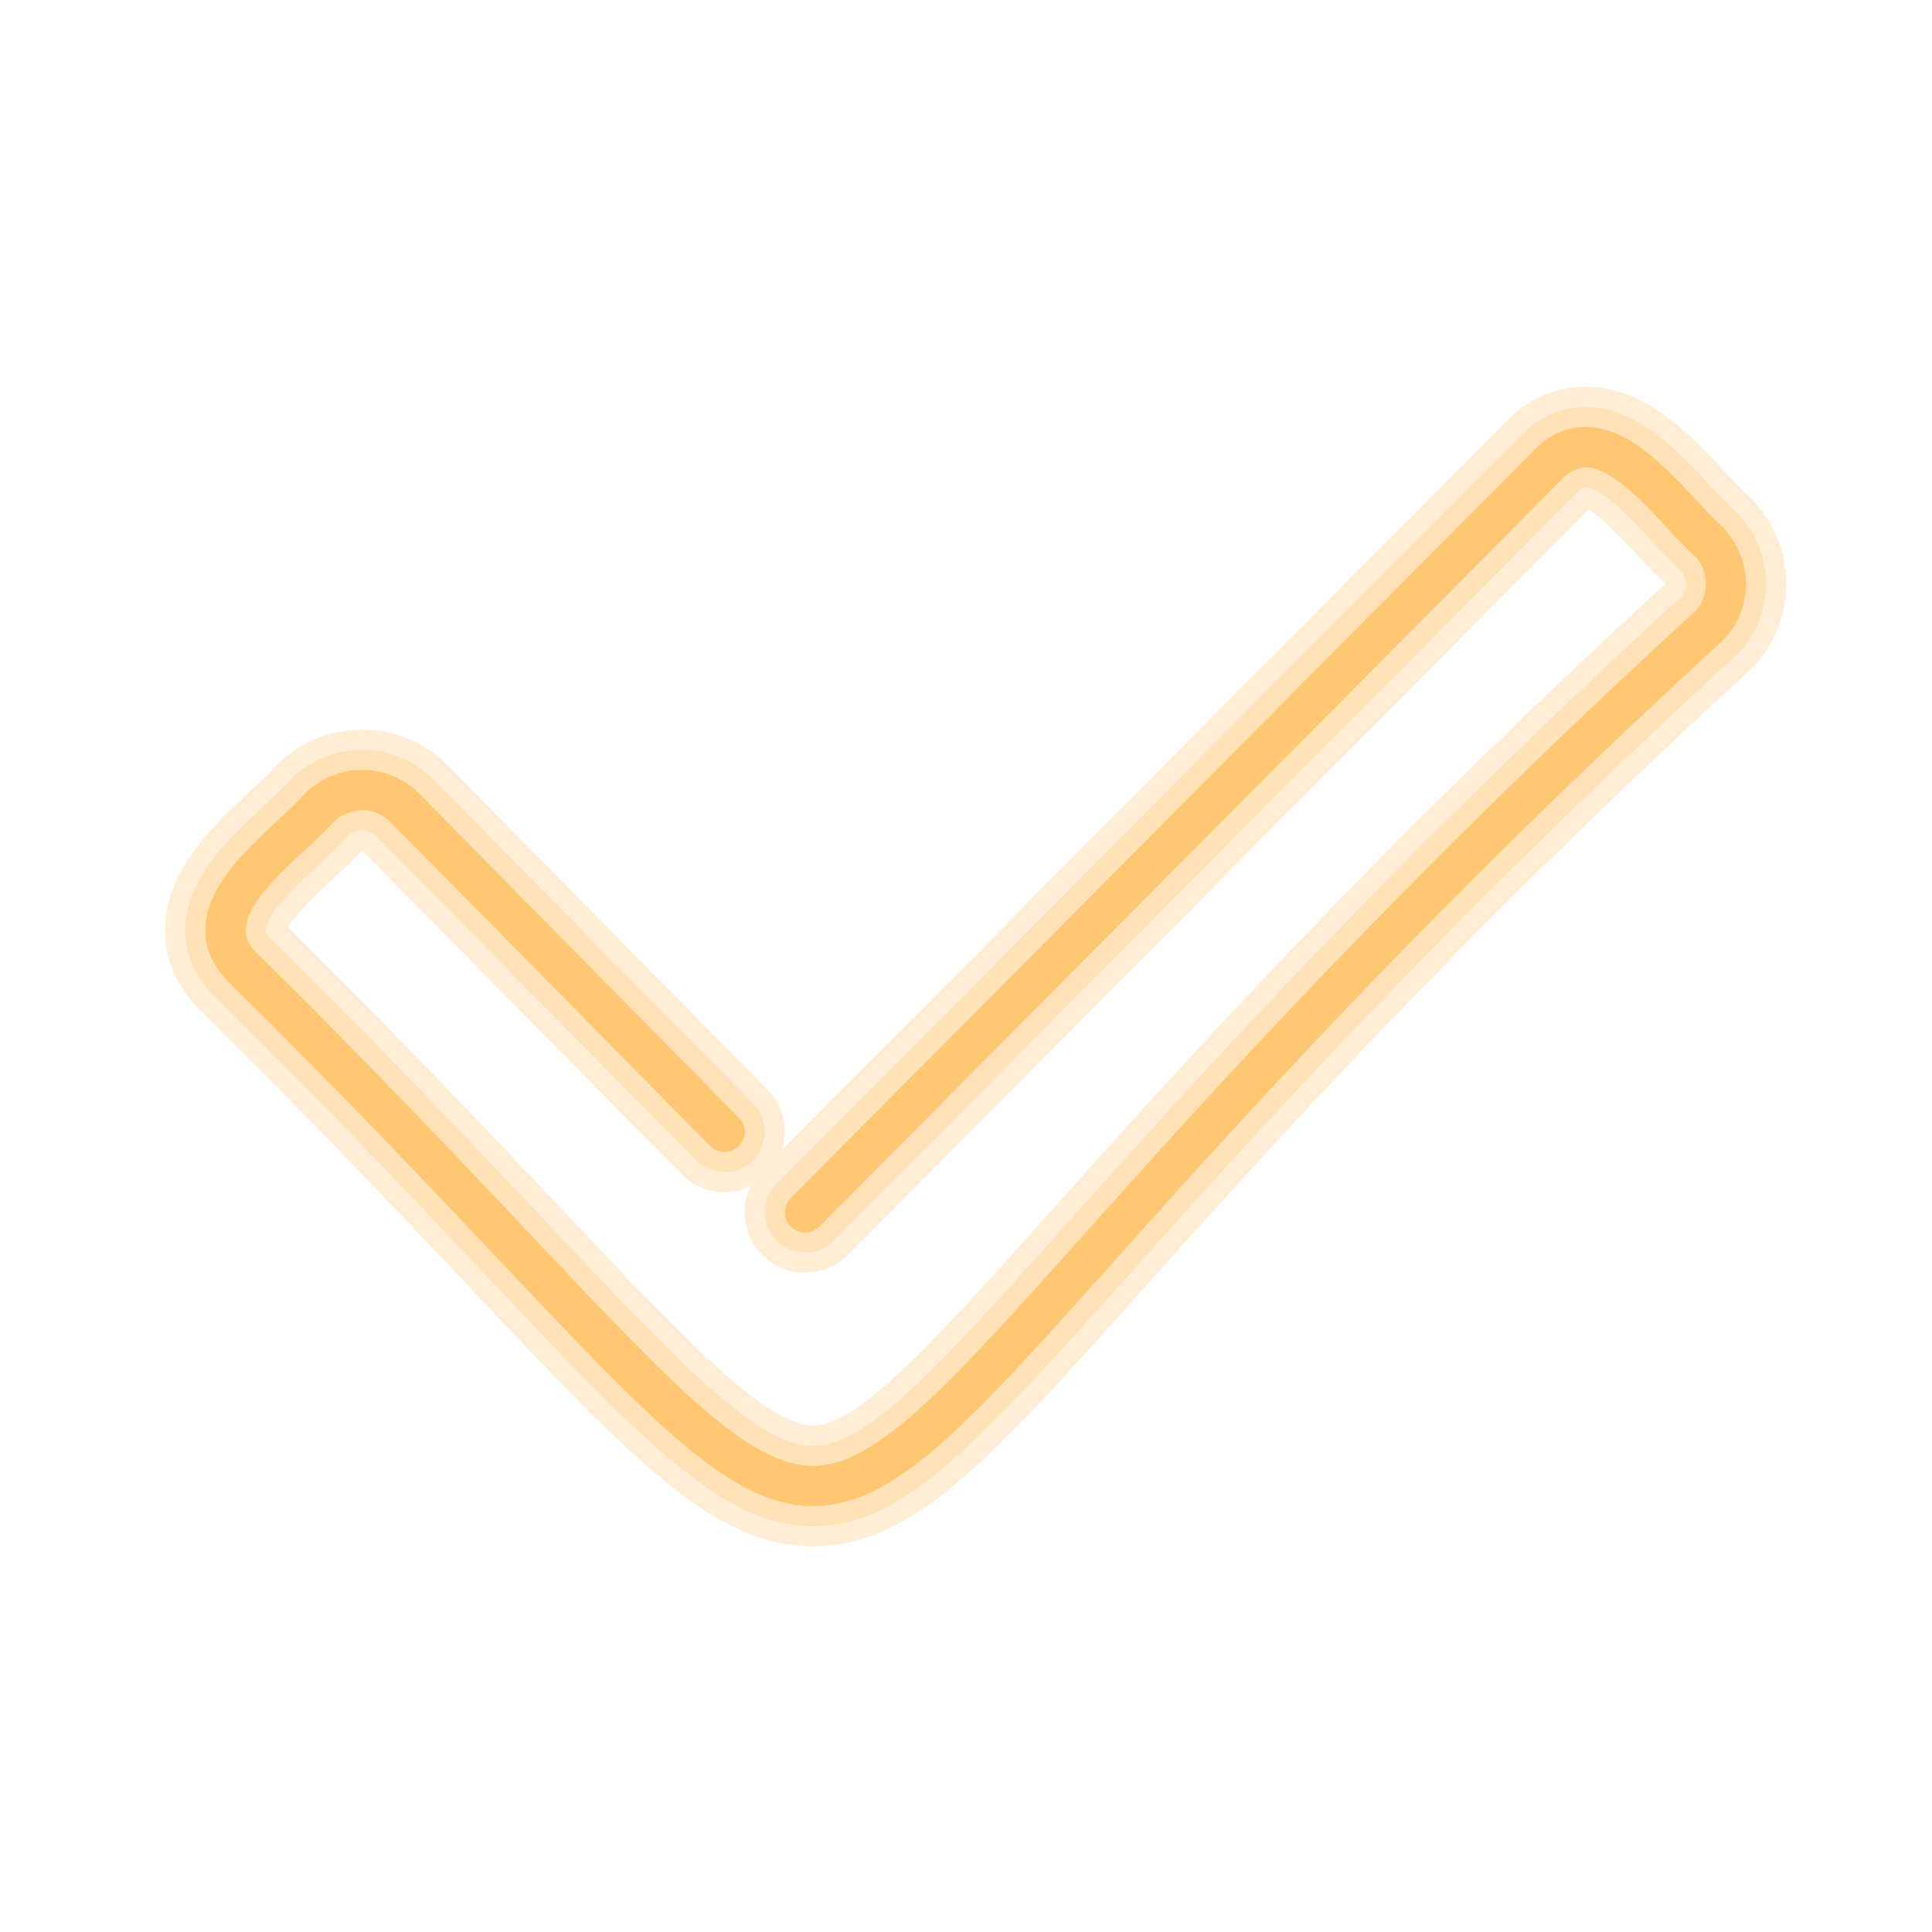
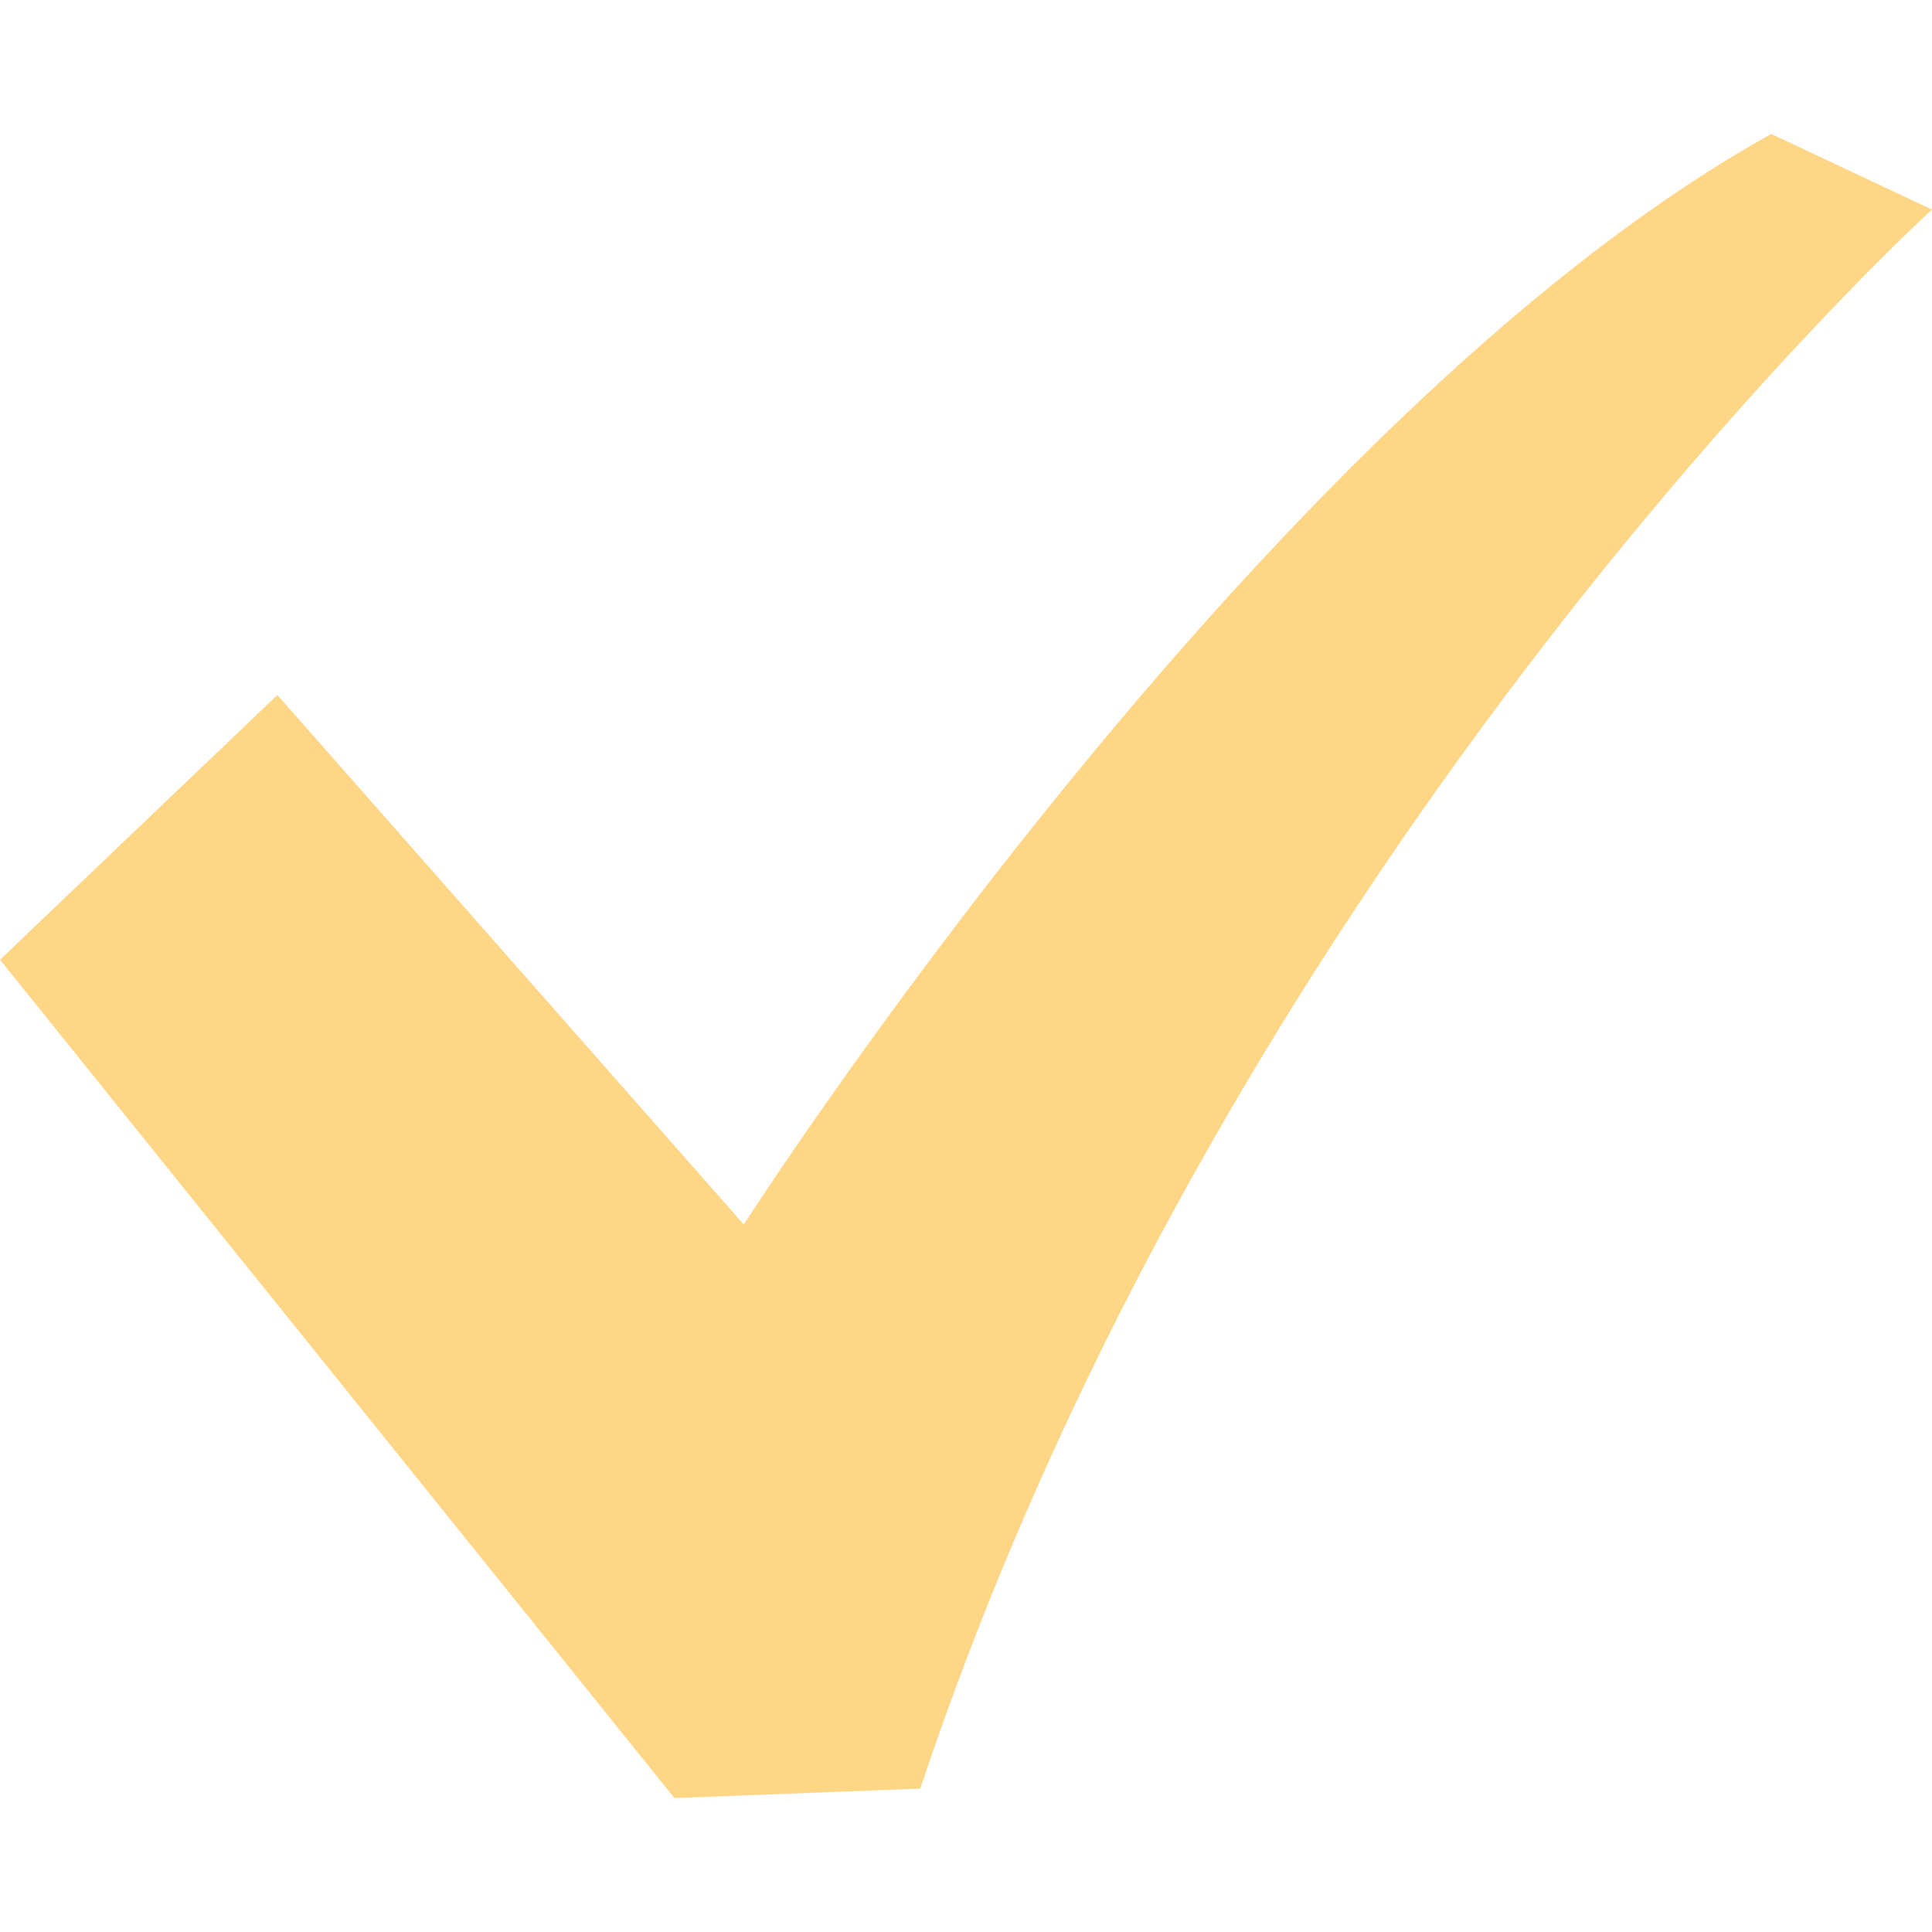
- <svg xmlns="http://www.w3.org/2000/svg" viewBox="0,0,256,256" width="96px" height="96px" fill-rule="nonzero">
-   <g transform="">
-     <g fill="#ffc771" fill-rule="nonzero" stroke="none" stroke-width="1" stroke-linecap="butt" stroke-linejoin="miter" stroke-miterlimit="10" stroke-dasharray="" stroke-dashoffset="0" font-family="none" font-weight="none" font-size="none" text-anchor="none" style="mix-blend-mode: normal">
-       <g transform="scale(2.66667,2.66667)">
-         <path d="M40.394,76.836c-4.907,0 -8.948,-4.28 -16.94,-12.742c-3.511,-3.717 -7.88,-8.344 -13.455,-13.835c-1.501,-1.448 -1.808,-3.023 -1.797,-4.085c0.03,-2.971 2.475,-5.238 4.261,-6.894c0.442,-0.41 0.899,-0.833 1.126,-1.099c0.05,-0.058 0.102,-0.113 0.155,-0.167c1.133,-1.134 2.639,-1.758 4.242,-1.758c0.007,0 0.013,0 0.02,0c1.61,0.005 3.119,0.639 4.25,1.785l15.88,16.095c0.803,0.813 1.045,1.97 0.732,2.991l35.883,-36.107c1.418,-1.494 2.98,-1.813 4.064,-1.804c2.986,0.018 5.27,2.48 6.937,4.278c0.407,0.438 0.828,0.893 1.092,1.12c0.056,0.048 0.109,0.098 0.162,0.15c2.333,2.333 2.339,6.134 0.012,8.474c-0.032,0.033 -0.065,0.064 -0.1,0.096c-14.61,13.393 -23.918,23.793 -30.076,30.676c-7.602,8.495 -11.418,12.759 -16.334,12.825c-0.038,0 -0.076,0.001 -0.114,0.001zM14.302,46.075c5.618,5.539 9.994,10.172 13.514,13.899c6.172,6.536 10.258,10.861 12.586,10.861c0.008,0 0.017,0 0.025,0c2.283,-0.031 6.126,-4.326 11.944,-10.827c6.223,-6.954 15.619,-17.454 30.386,-31.001c-0.46,-0.417 -0.92,-0.913 -1.403,-1.434c-0.585,-0.631 -1.728,-1.863 -2.415,-2.256l-36.81,37.041c-1.168,1.175 -3.067,1.181 -4.243,0.013c-0.928,-0.922 -1.127,-2.301 -0.594,-3.419c-1.121,0.533 -2.504,0.333 -3.427,-0.602l-15.875,-16.09c-0.421,0.466 -0.922,0.931 -1.448,1.419c-0.627,0.581 -1.85,1.716 -2.24,2.396zM79.136,25.124v0z" opacity="0.3" />
-         <path d="M40.397,75.836c-4.479,0 -8.42,-4.173 -16.216,-12.429c-3.517,-3.723 -7.893,-8.357 -13.48,-13.861c-1.252,-1.208 -1.508,-2.497 -1.499,-3.363c0.025,-2.54 2.196,-4.553 3.94,-6.17c0.484,-0.449 0.941,-0.872 1.206,-1.181c0.033,-0.039 0.067,-0.076 0.104,-0.111c0.945,-0.945 2.199,-1.465 3.535,-1.465c0.006,0 0.011,0 0.017,0c1.341,0.004 2.6,0.532 3.542,1.487l15.879,16.095c0.776,0.787 0.767,2.053 -0.019,2.829c-0.787,0.774 -2.053,0.767 -2.829,-0.019l-15.88,-16.095c-0.255,-0.259 -0.55,-0.264 -0.71,-0.297c-0.149,0 -0.425,0.035 -0.67,0.258c-0.404,0.458 -0.915,0.932 -1.455,1.432c-0.927,0.859 -2.652,2.459 -2.66,3.277c-0.001,0.146 0.158,0.33 0.292,0.459c5.653,5.569 10.057,10.232 13.596,13.979c6.795,7.196 10.553,11.174 13.313,11.174c0.013,0 0.026,0 0.039,0c2.722,-0.037 6.257,-3.987 12.675,-11.16c6.225,-6.956 15.631,-17.468 30.423,-31.029c0.312,-0.316 0.32,-0.922 -0.035,-1.313c-0.452,-0.4 -0.922,-0.906 -1.417,-1.441c-0.867,-0.935 -2.479,-2.673 -3.301,-2.678h-0.001c-0.144,0 -0.327,0.161 -0.456,0.296l-36.912,37.142c-0.778,0.784 -2.044,0.788 -2.828,0.009c-0.784,-0.778 -0.788,-2.045 -0.009,-2.828l36.879,-37.108c1.176,-1.239 2.455,-1.509 3.324,-1.509c0.008,0 0.017,0 0.024,0c2.553,0.015 4.581,2.201 6.21,3.958c0.445,0.48 0.866,0.933 1.171,1.197c0.037,0.032 0.073,0.065 0.108,0.1c1.944,1.944 1.949,5.111 0.01,7.061c-14.712,13.491 -24.04,23.915 -30.211,30.812c-7.407,8.277 -11.125,12.432 -15.603,12.492c-0.031,-0.001 -0.064,0 -0.096,0z" opacity="0.3" />
-         <path d="M40.399,74.835c-4.051,0 -7.891,-4.066 -15.492,-12.115c-3.522,-3.729 -7.905,-8.371 -13.505,-13.887c-0.804,-0.776 -1.211,-1.667 -1.201,-2.641c0.021,-2.109 2.017,-3.96 3.621,-5.447c0.505,-0.469 0.982,-0.911 1.284,-1.263c0.807,-0.812 1.812,-1.228 2.879,-1.228c0.005,0 0.009,0 0.014,0c1.073,0.003 2.079,0.426 2.833,1.189l15.879,16.095c0.388,0.393 0.384,1.026 -0.01,1.414c-0.393,0.388 -1.026,0.384 -1.414,-0.01l-15.878,-16.091c-0.377,-0.381 -0.88,-0.593 -1.417,-0.595c-0.519,0.024 -1.041,0.207 -1.42,0.586c-0.324,0.382 -0.842,0.862 -1.39,1.371c-1.253,1.162 -2.968,2.752 -2.98,4c-0.003,0.261 0.056,0.667 0.597,1.189c5.633,5.549 10.03,10.205 13.563,13.946c7.21,7.634 10.85,11.488 14.039,11.488c0.018,0 0.035,0 0.053,0c3.161,-0.042 6.8,-4.11 13.407,-11.493c6.211,-6.941 15.598,-17.431 30.354,-30.958c0.742,-0.748 0.741,-2.015 -0.037,-2.792c-0.378,-0.323 -0.854,-0.835 -1.358,-1.378c-1.17,-1.262 -2.774,-2.991 -4.028,-2.998c-0.225,0.02 -0.667,0.061 -1.188,0.607l-36.895,37.124c-0.39,0.392 -1.022,0.394 -1.415,0.004c-0.392,-0.39 -0.394,-1.022 -0.004,-1.415l36.879,-37.108c0.765,-0.806 1.616,-1.213 2.634,-1.214c2.12,0.013 3.984,2.023 5.482,3.638c0.465,0.501 0.904,0.974 1.252,1.274c1.609,1.605 1.613,4.139 0.062,5.699c-14.715,13.493 -24.063,23.938 -30.248,30.85c-7.212,8.059 -10.832,12.104 -14.871,12.159c-0.026,0 -0.054,0 -0.081,0z" />
-       </g>
-     </g>
+ <svg xmlns="http://www.w3.org/2000/svg" height="800px" width="800px" version="1.1" id="_x32_" viewBox="0 0 512 512" xml:space="preserve">
+   <style type="text/css">
+ 	.st0{fill:#ffd686;}
+ </style>
+   <g>
+     <path class="st0" d="M469.402,35.492C334.09,110.664,197.114,324.5,197.114,324.5L73.509,184.176L0,254.336l178.732,222.172   l65.15-2.504C327.414,223.414,512,55.539,512,55.539L469.402,35.492z" />
  </g>
</svg>
